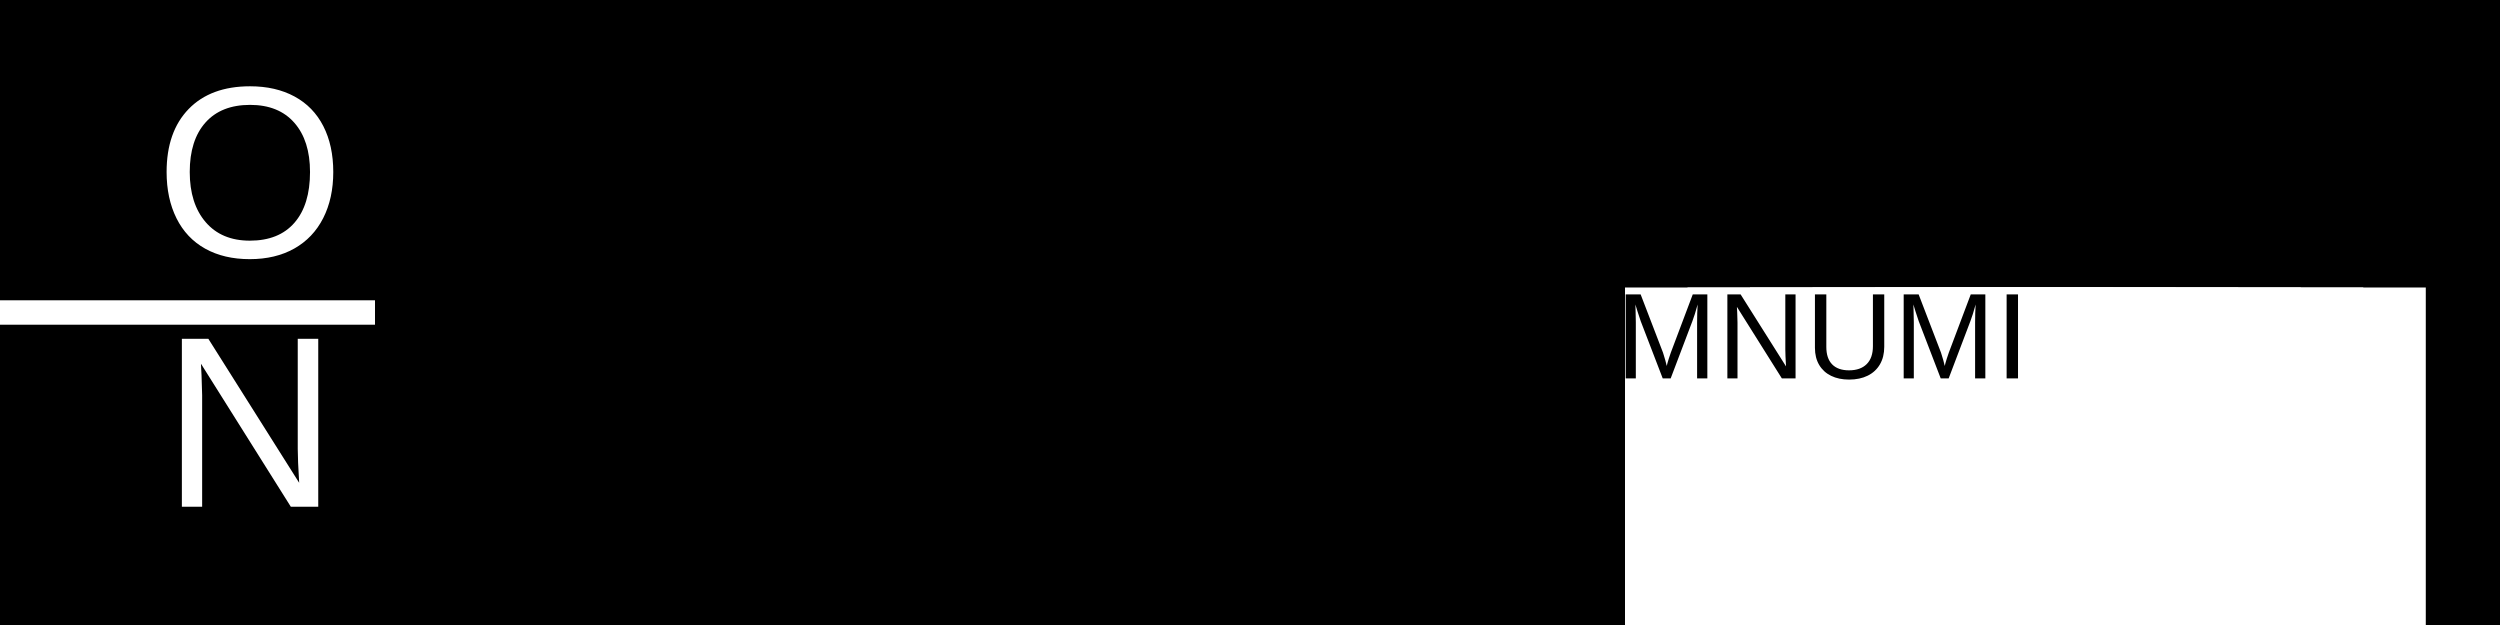
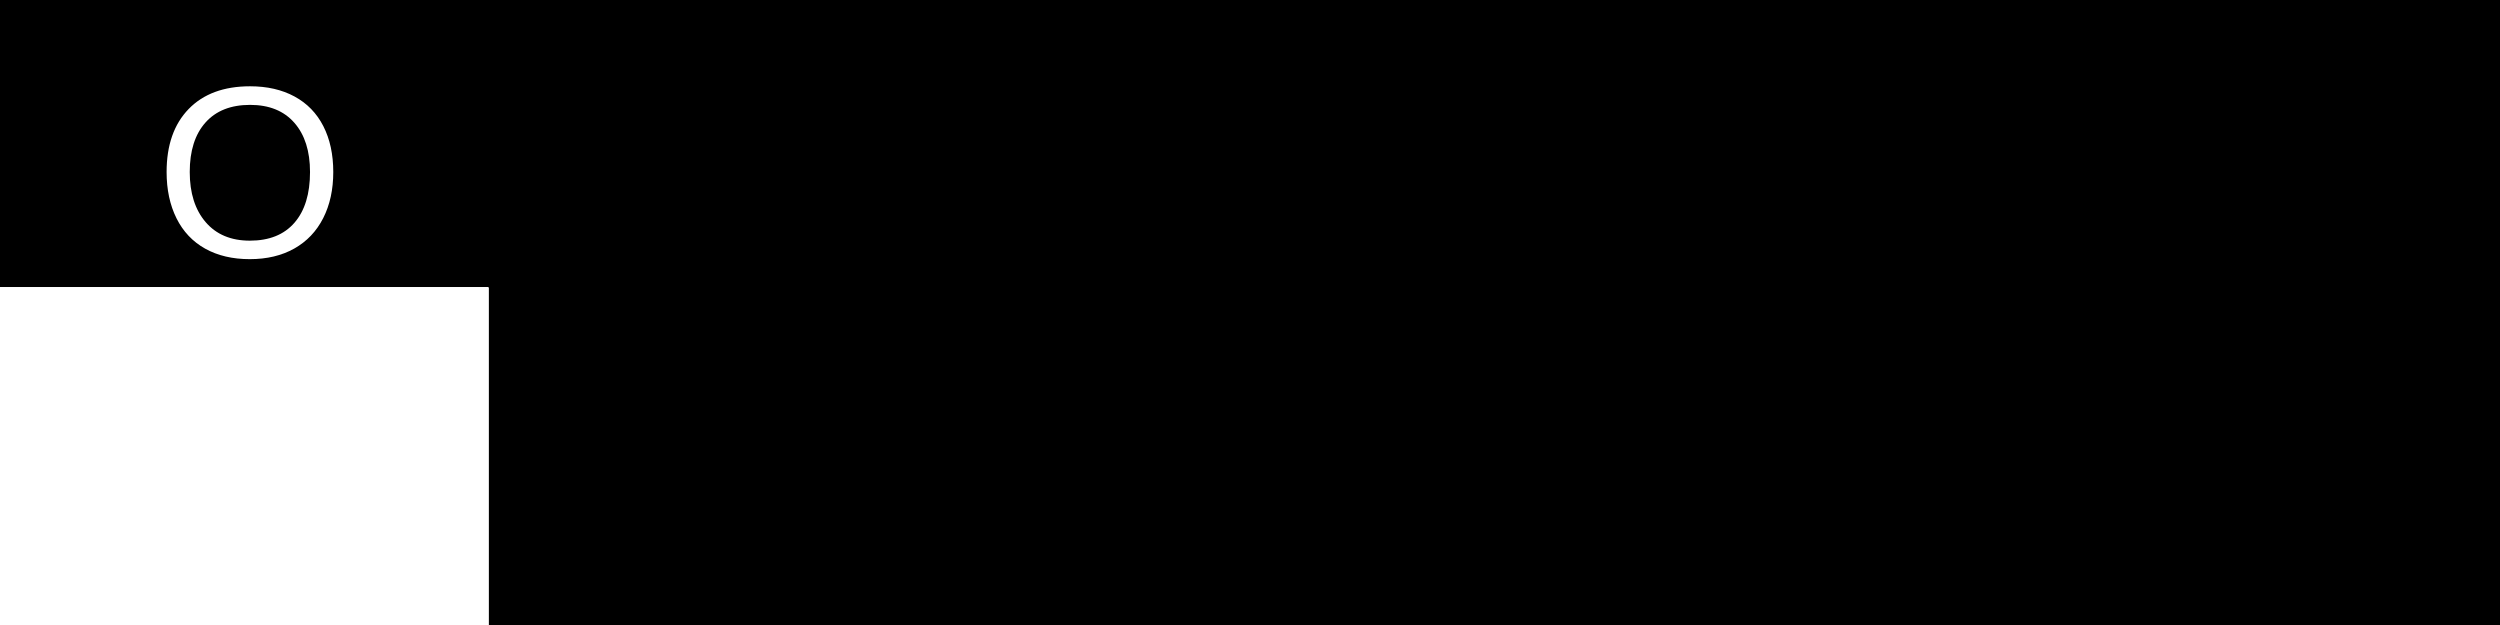
<svg xmlns="http://www.w3.org/2000/svg" width="2048" height="512">
  <rect width="100%" height="100%" fill="black" />
  <text x="10%" y="30%" dominant-baseline="middle" text-anchor="middle" fill="white" font-size="200" font-family="Arial, sans-serif">O</text>
  <line x="5%" y1="50%" x2="15%" y2="50%" stroke="white" stroke-width="20" />
  <text x="10%" y="70%" dominant-baseline="middle" text-anchor="middle" fill="white" font-size="200" font-family="Arial, sans-serif">N</text>
-   <rect x="65%" y="46%" width="400" height="400" fill="white" />
-   <rect x="67.5%" y="46%" width="400" height="400" fill="white" />
-   <rect x="70%" y="46%" width="400" height="400" fill="white" />
-   <rect x="72.5%" y="46%" width="400" height="400" fill="white" />
-   <rect x="75%" y="46%" width="400" height="400" fill="white" />
-   <rect x="77.5%" y="46%" width="400" height="400" fill="white" />
+   <rect x="0%" y="46%" width="400" height="400" fill="white" />
+   <rect x="0%" y="46%" width="400" height="400" fill="white" />
+   <rect x="0%" y="46%" width="400" height="400" fill="white" />
+   <rect x="0%" y="46%" width="400" height="400" fill="white" />
+   <rect x="0%" y="46%" width="400" height="400" fill="white" />
+   <rect x="0%" y="46%" width="400" height="400" fill="white" />
  <text x="71%" y="55%" dominant-baseline="middle" text-anchor="middle" fill="black" font-size="100" font-family="Arial, sans-serif">OMNUMI</text>
</svg>
